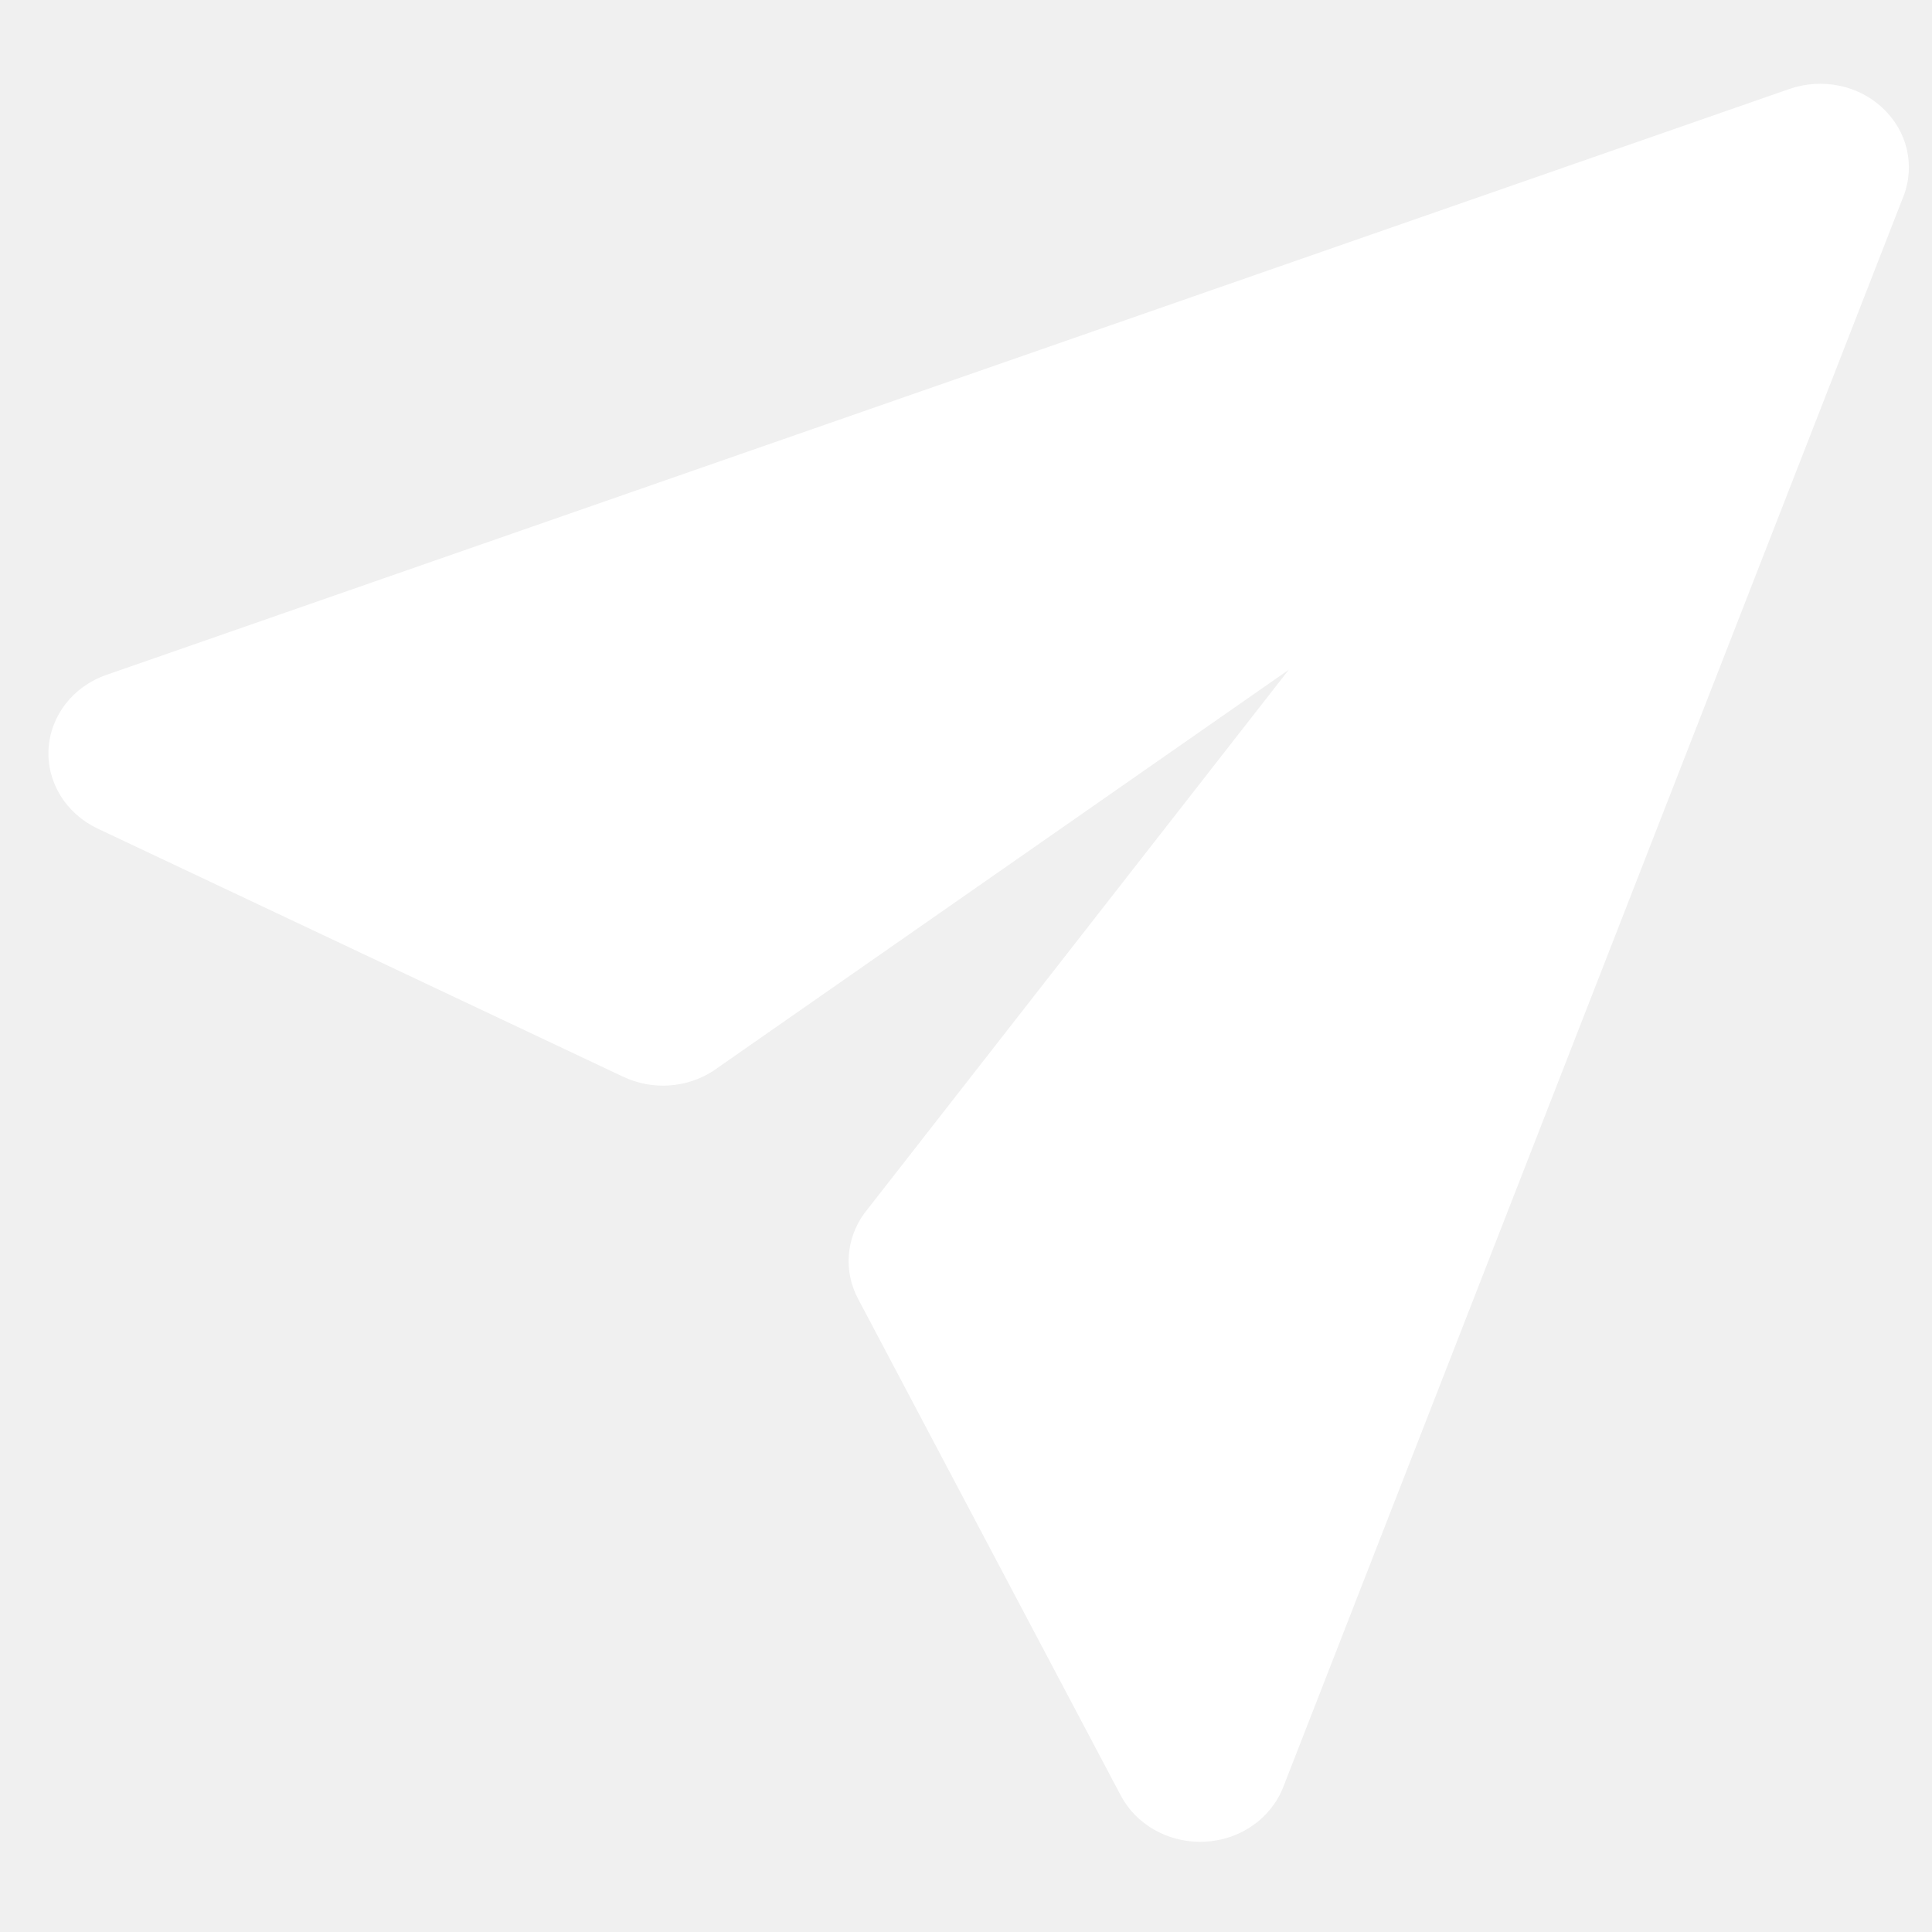
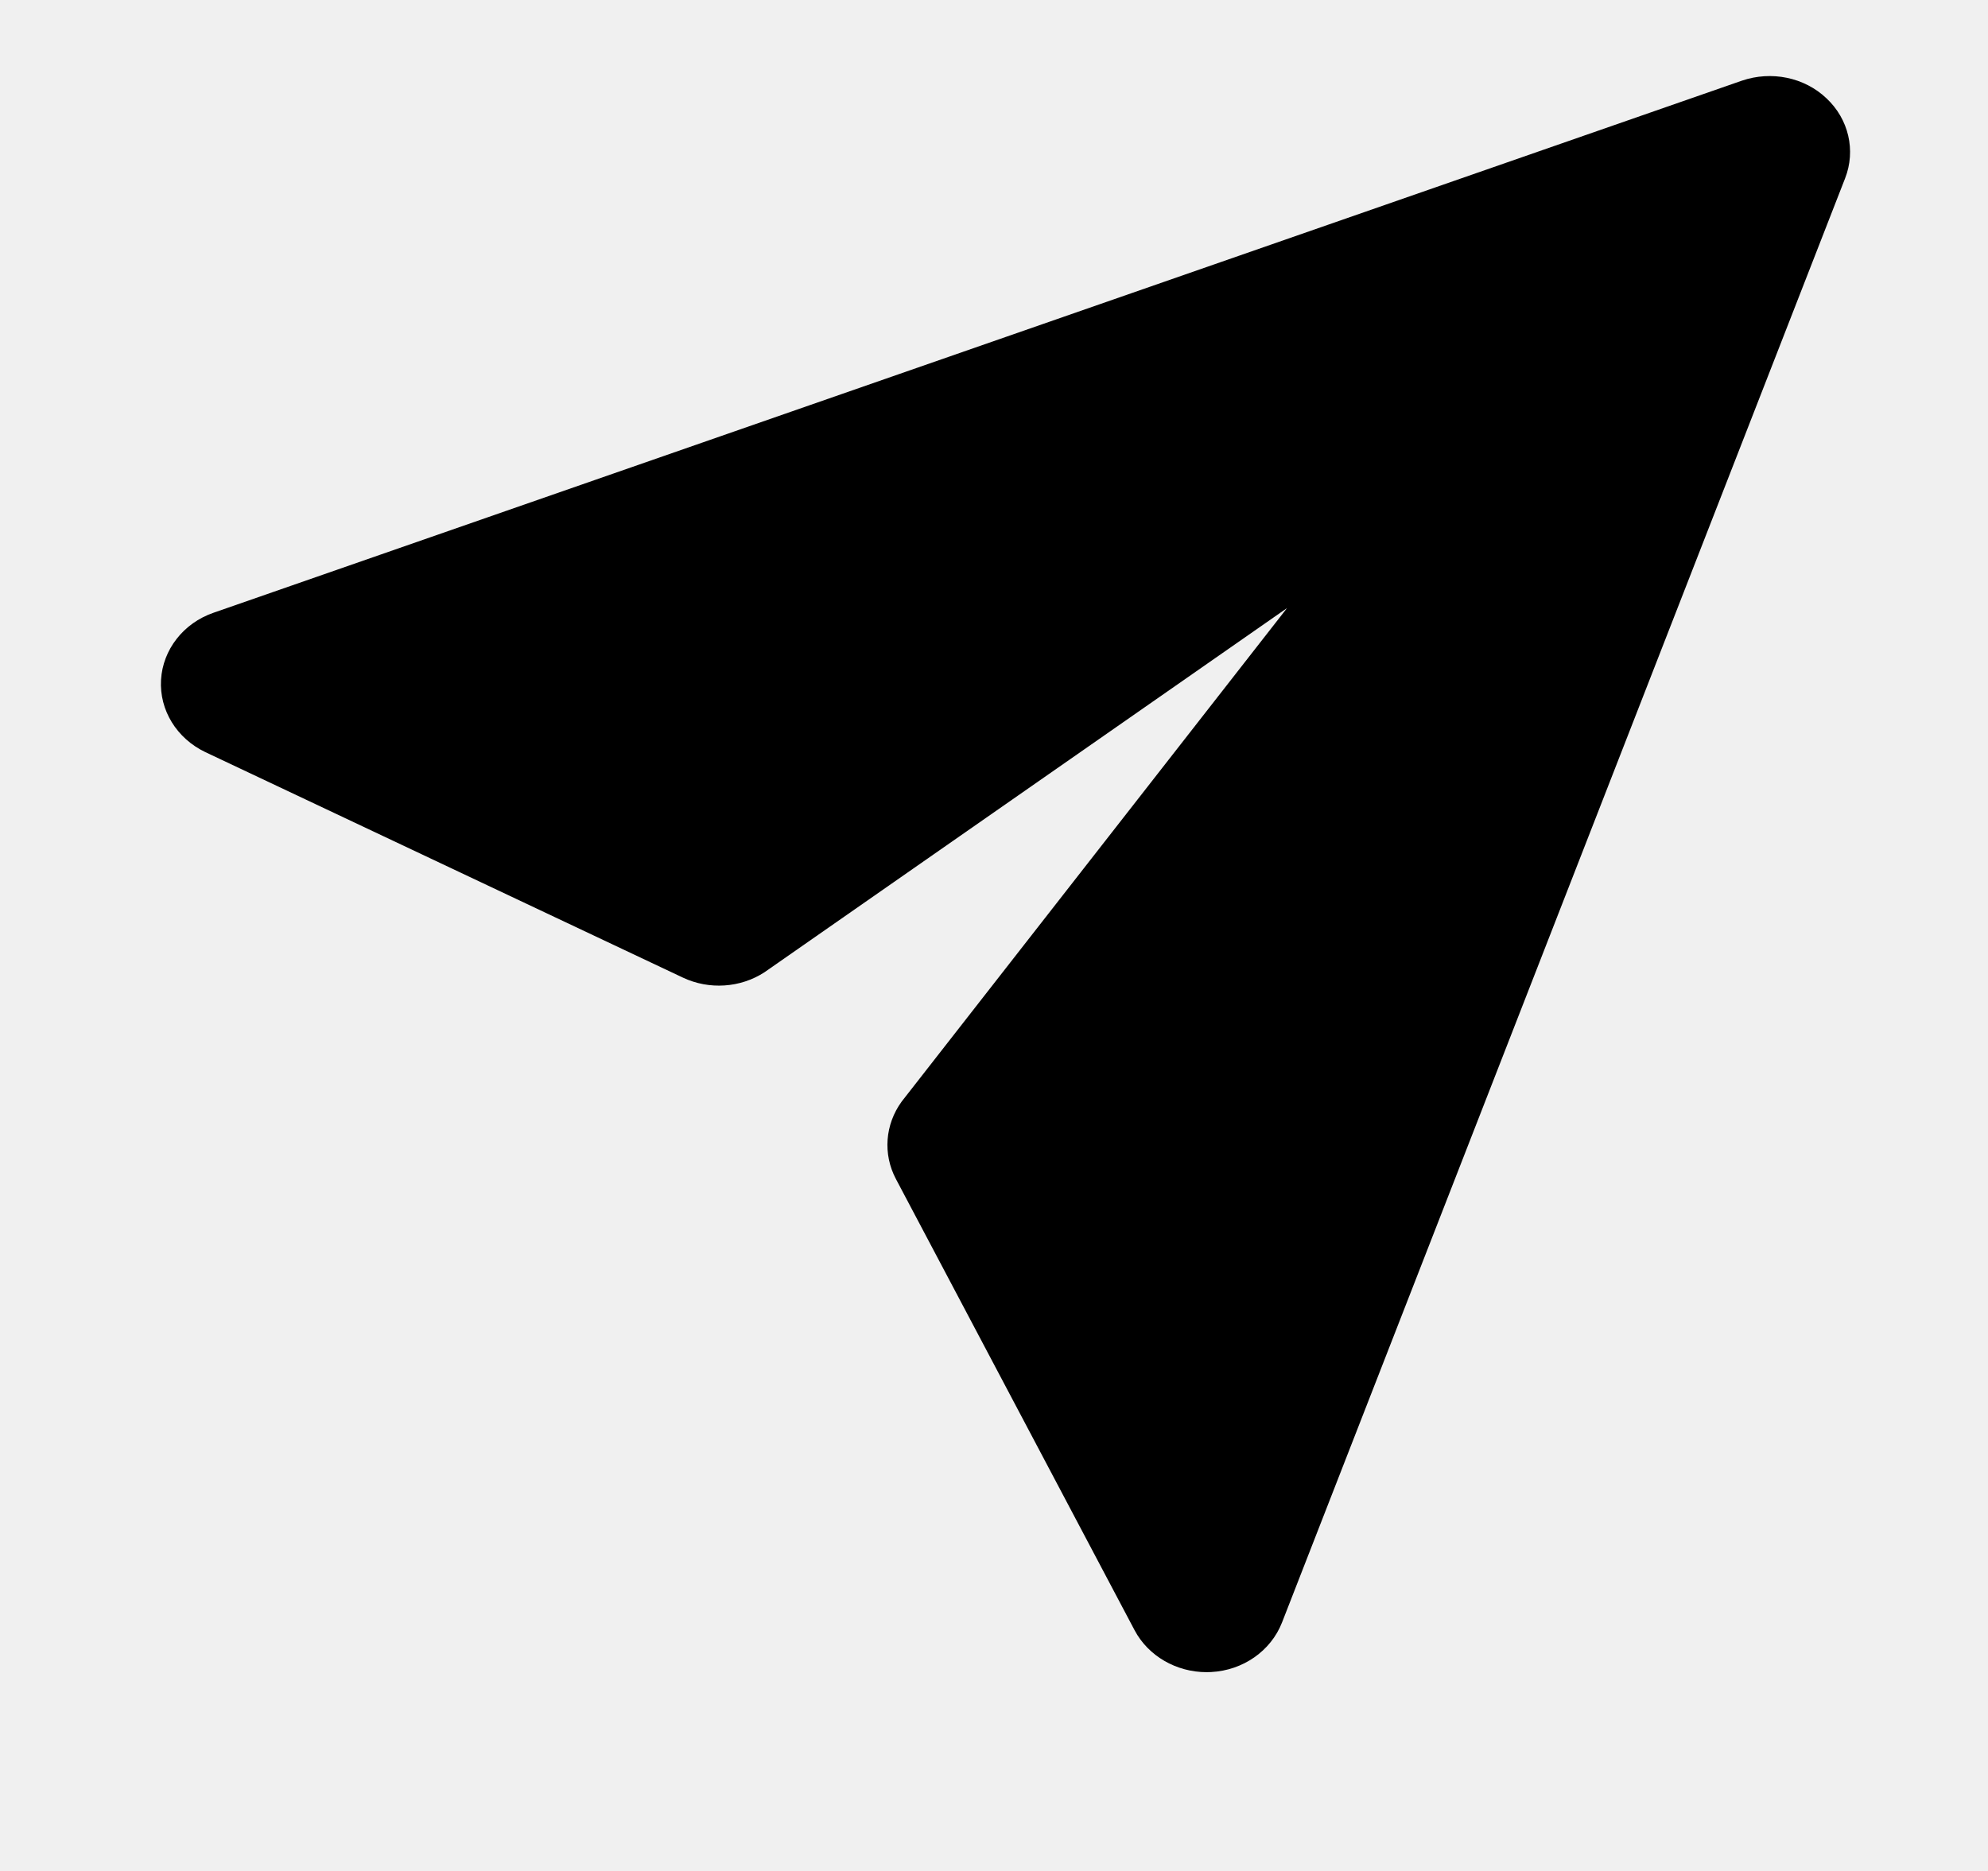
- <svg xmlns="http://www.w3.org/2000/svg" width="15" height="15" viewBox="0 0 15 15" fill="none">
-   <path d="M9.318 14.3C9.059 14.3 8.819 14.162 8.702 13.941L6.661 10.082C6.549 9.87 6.568 9.617 6.71 9.421L10.006 5.2L5.538 8.314C5.331 8.449 5.063 8.466 4.839 8.36L0.756 6.432C0.511 6.315 0.362 6.073 0.377 5.814C0.392 5.556 0.568 5.329 0.826 5.24L13.895 0.69C14.146 0.604 14.429 0.66 14.619 0.841C14.809 1.019 14.871 1.287 14.778 1.525L9.963 13.875C9.868 14.118 9.63 14.285 9.356 14.299C9.343 14.299 9.33 14.3 9.318 14.3Z" fill="white" />
+ <svg xmlns="http://www.w3.org/2000/svg" width="17" height="16" viewBox="0 0 17 16">
+   <path d="M10.318 14.3C10.059 14.3 9.819 14.162 9.702 13.941L7.661 10.082C7.549 9.87 7.568 9.617 7.71 9.421L11.006 5.2L6.538 8.314C6.331 8.449 6.063 8.466 5.839 8.36L1.756 6.432C1.511 6.315 1.362 6.073 1.377 5.814C1.392 5.556 1.568 5.329 1.826 5.24L14.895 0.69C15.146 0.604 15.429 0.66 15.619 0.841C15.809 1.019 15.871 1.287 15.778 1.525L10.963 13.875C10.868 14.118 10.63 14.285 10.356 14.299C10.344 14.299 10.33 14.3 10.318 14.3Z" />
</svg>
